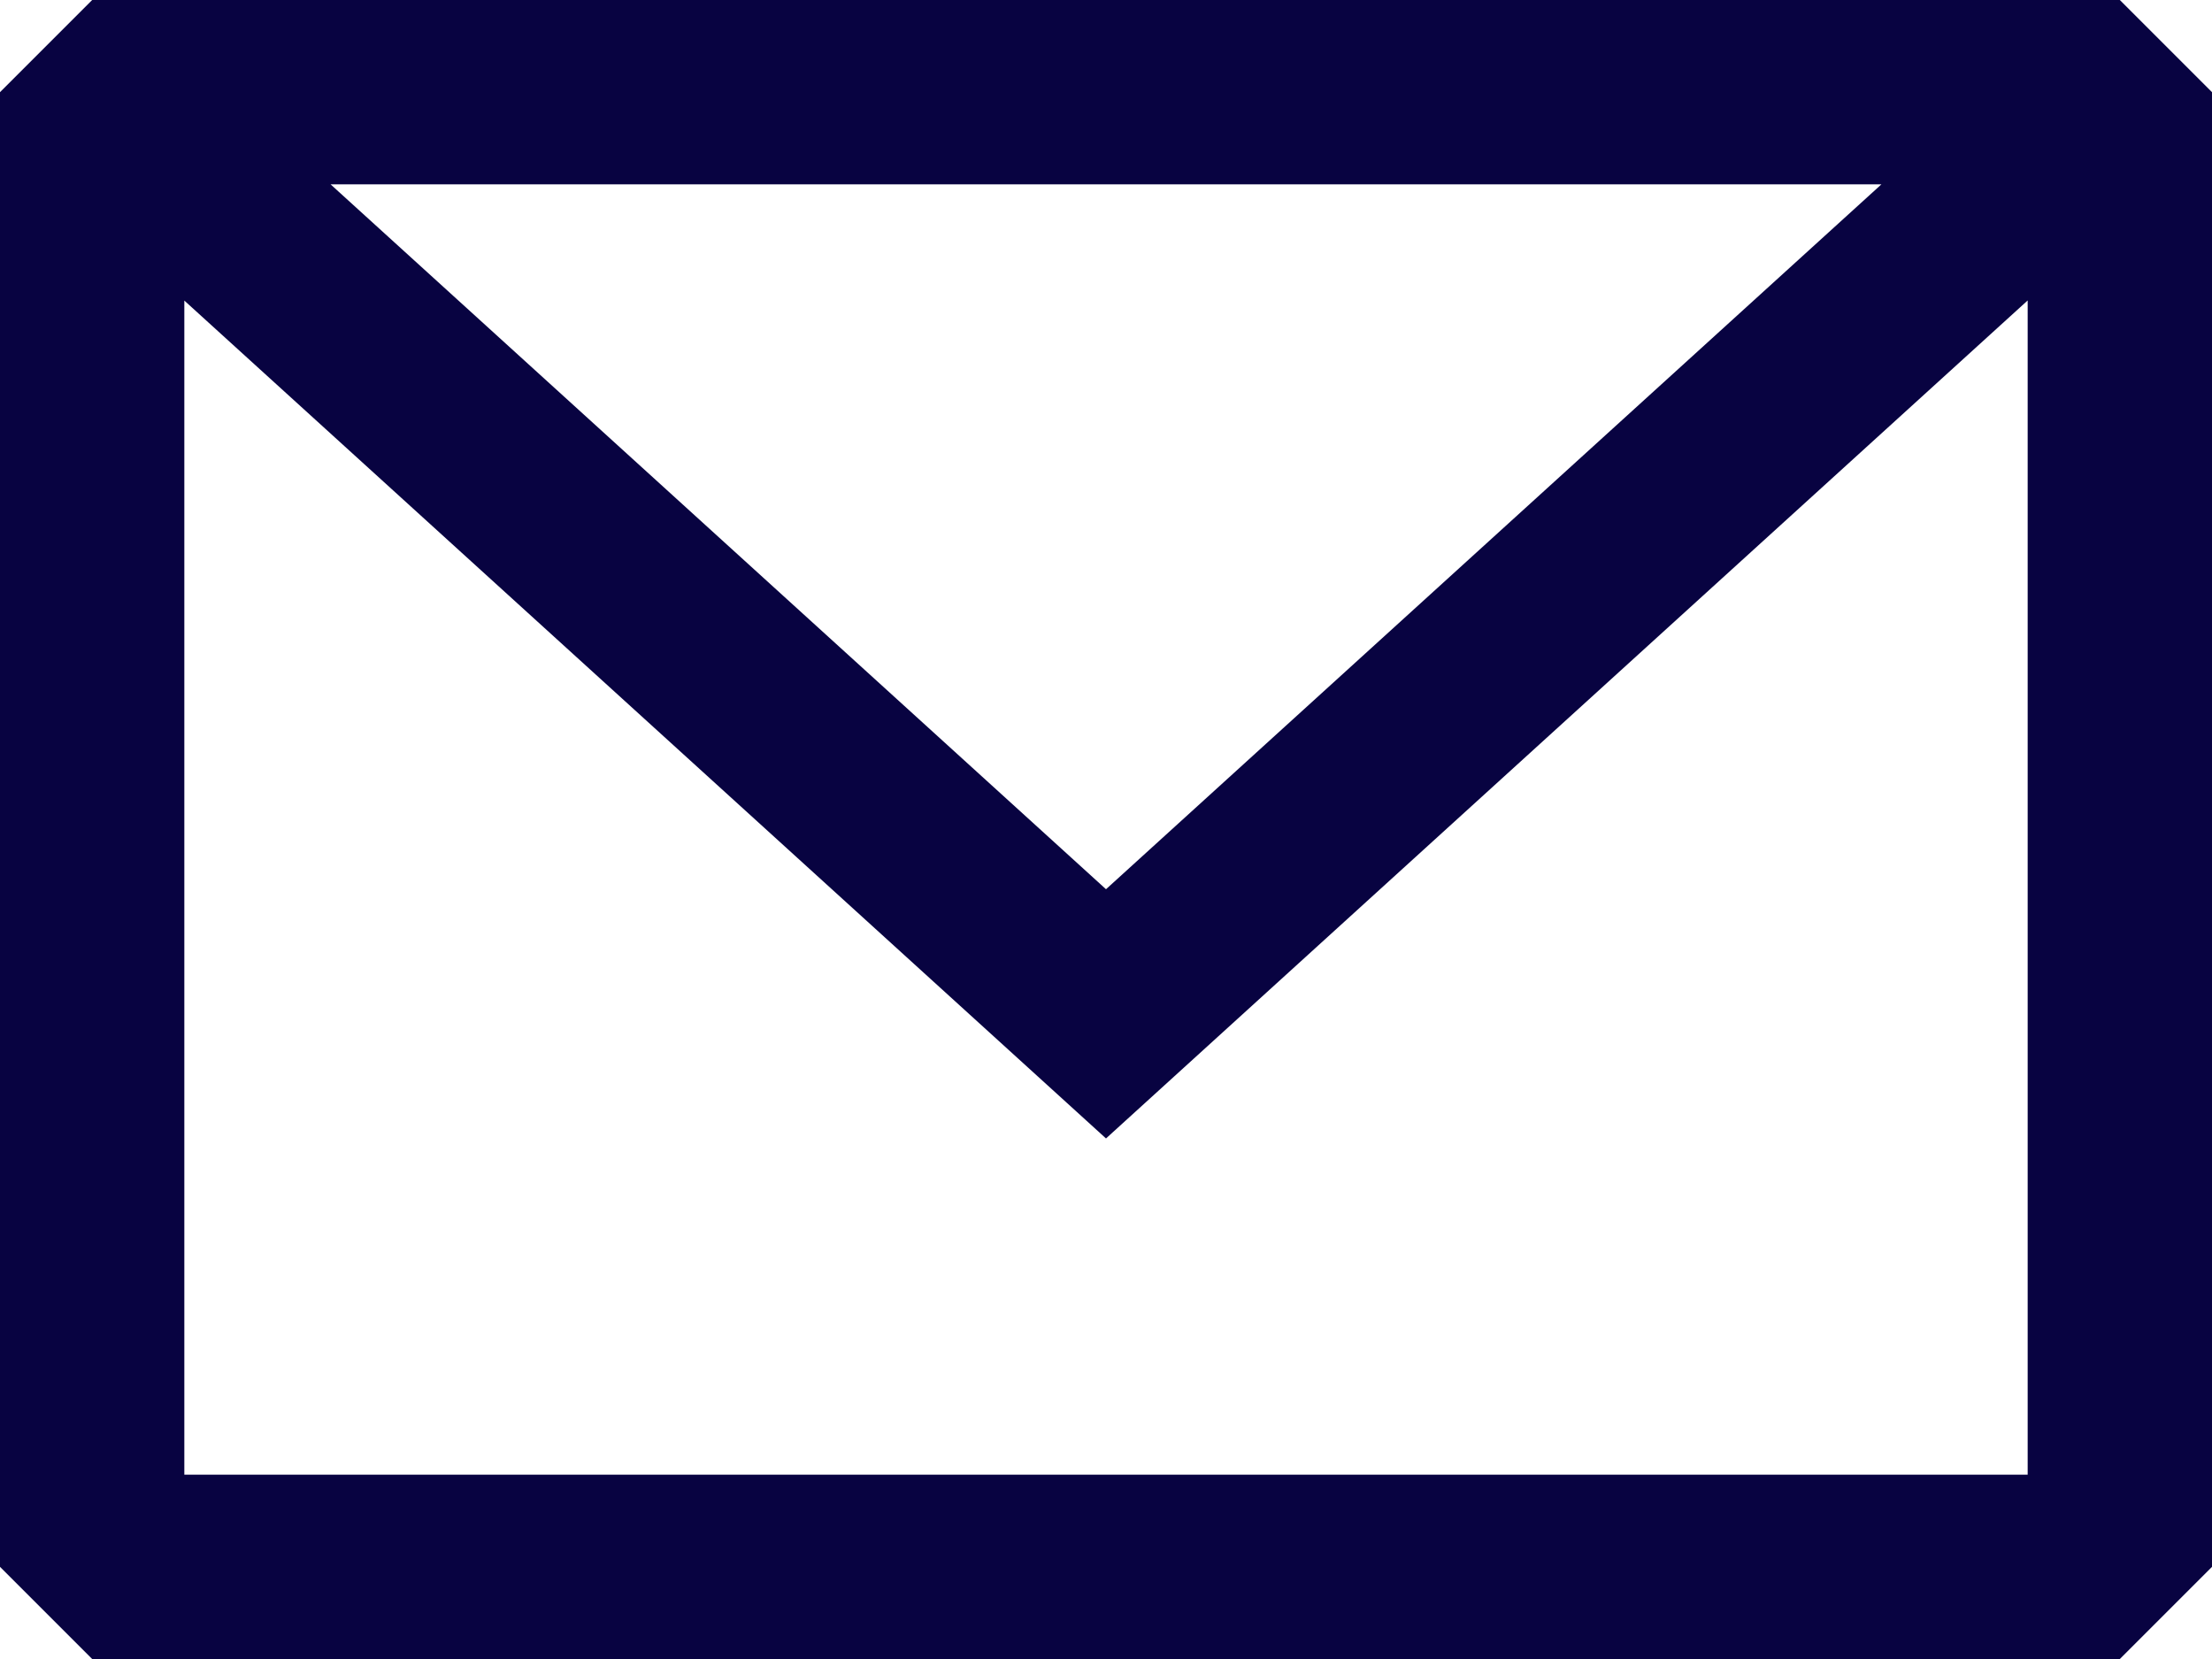
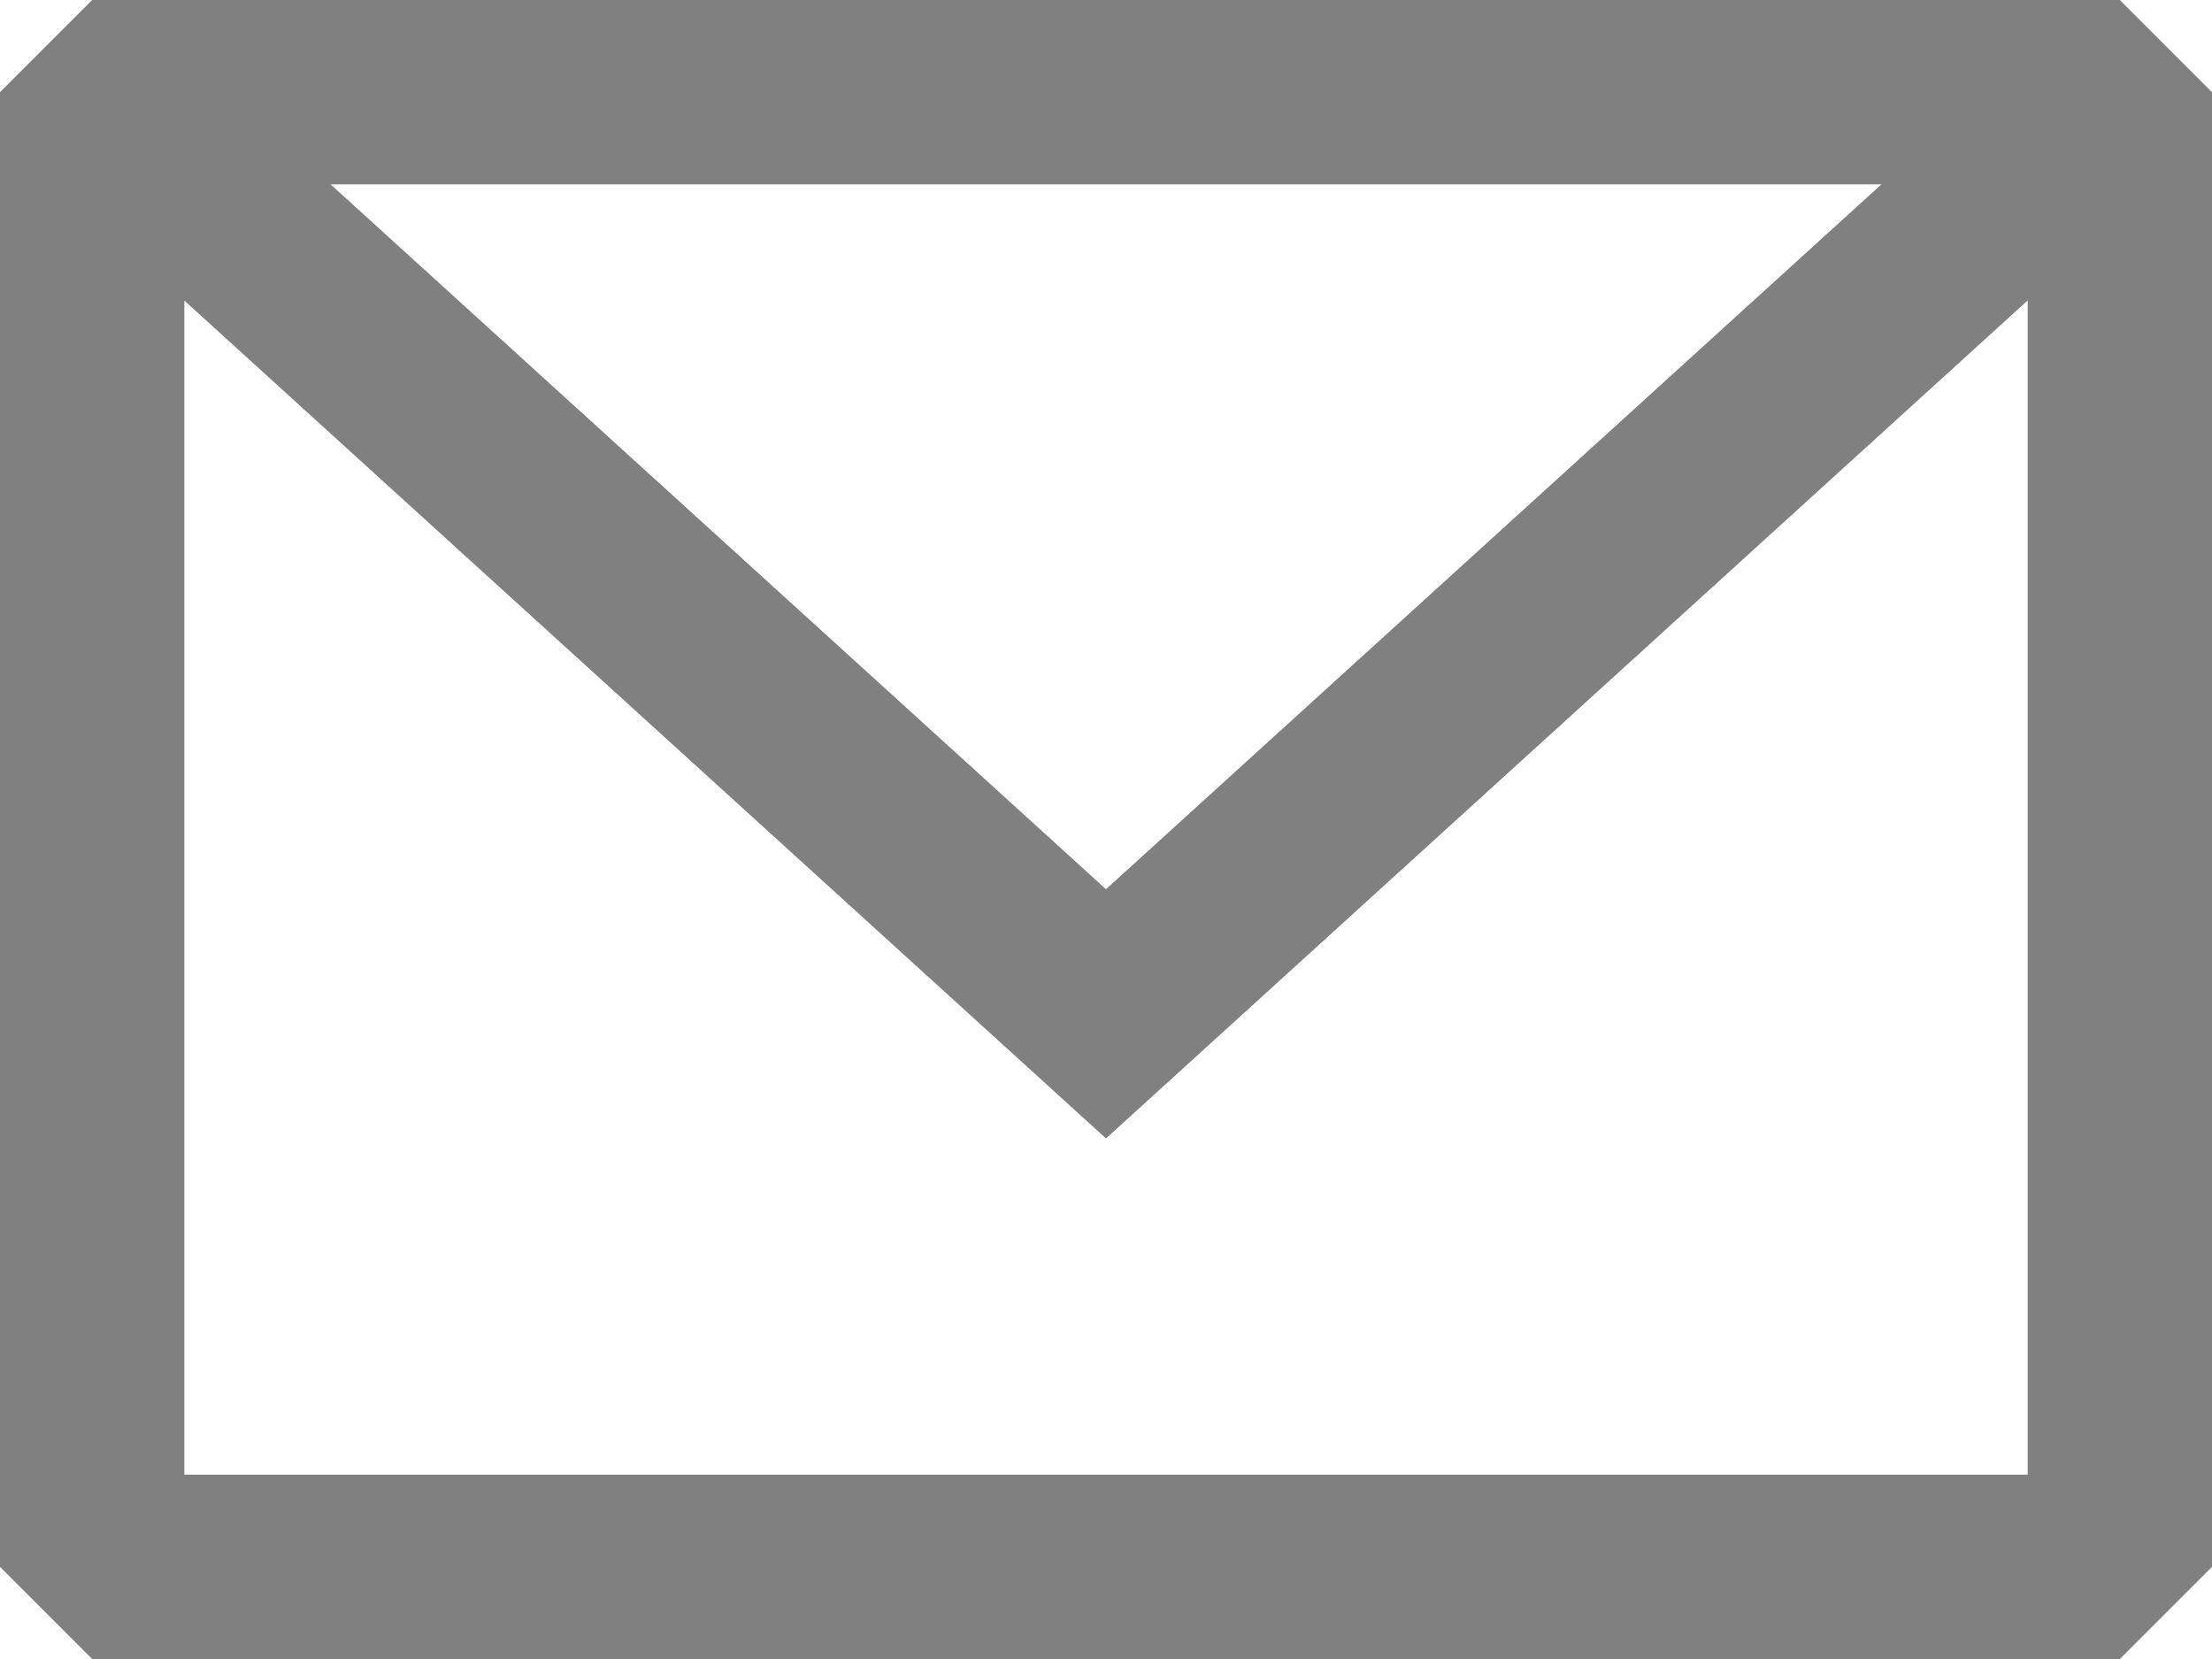
- <svg xmlns="http://www.w3.org/2000/svg" width="800px" height="600px" viewBox="3 11 18 2" fill="currentColor">
-   <path fill-rule="evenodd" clip-rule="evenodd" d="M3.75 5.25L3 6V18L3.75 18.75H20.25L21 18V6L20.25 5.25H3.75ZM4.5 7.696V17.25H19.5V7.695L12 14.514L4.5 7.696ZM18.31 6.75H5.69L12 12.486L18.31 6.75Z" fill="#080341" />
+ <svg xmlns="http://www.w3.org/2000/svg" width="800px" height="600px" viewBox="3 11 18 2" fill="grey">
+   <path fill-rule="evenodd" clip-rule="evenodd" d="M3.75 5.25L3 6V18L3.75 18.75H20.25L21 18V6L20.25 5.25H3.75ZM4.5 7.696V17.25H19.5V7.695L12 14.514L4.5 7.696ZM18.31 6.75H5.69L12 12.486L18.31 6.75Z" />
</svg>
